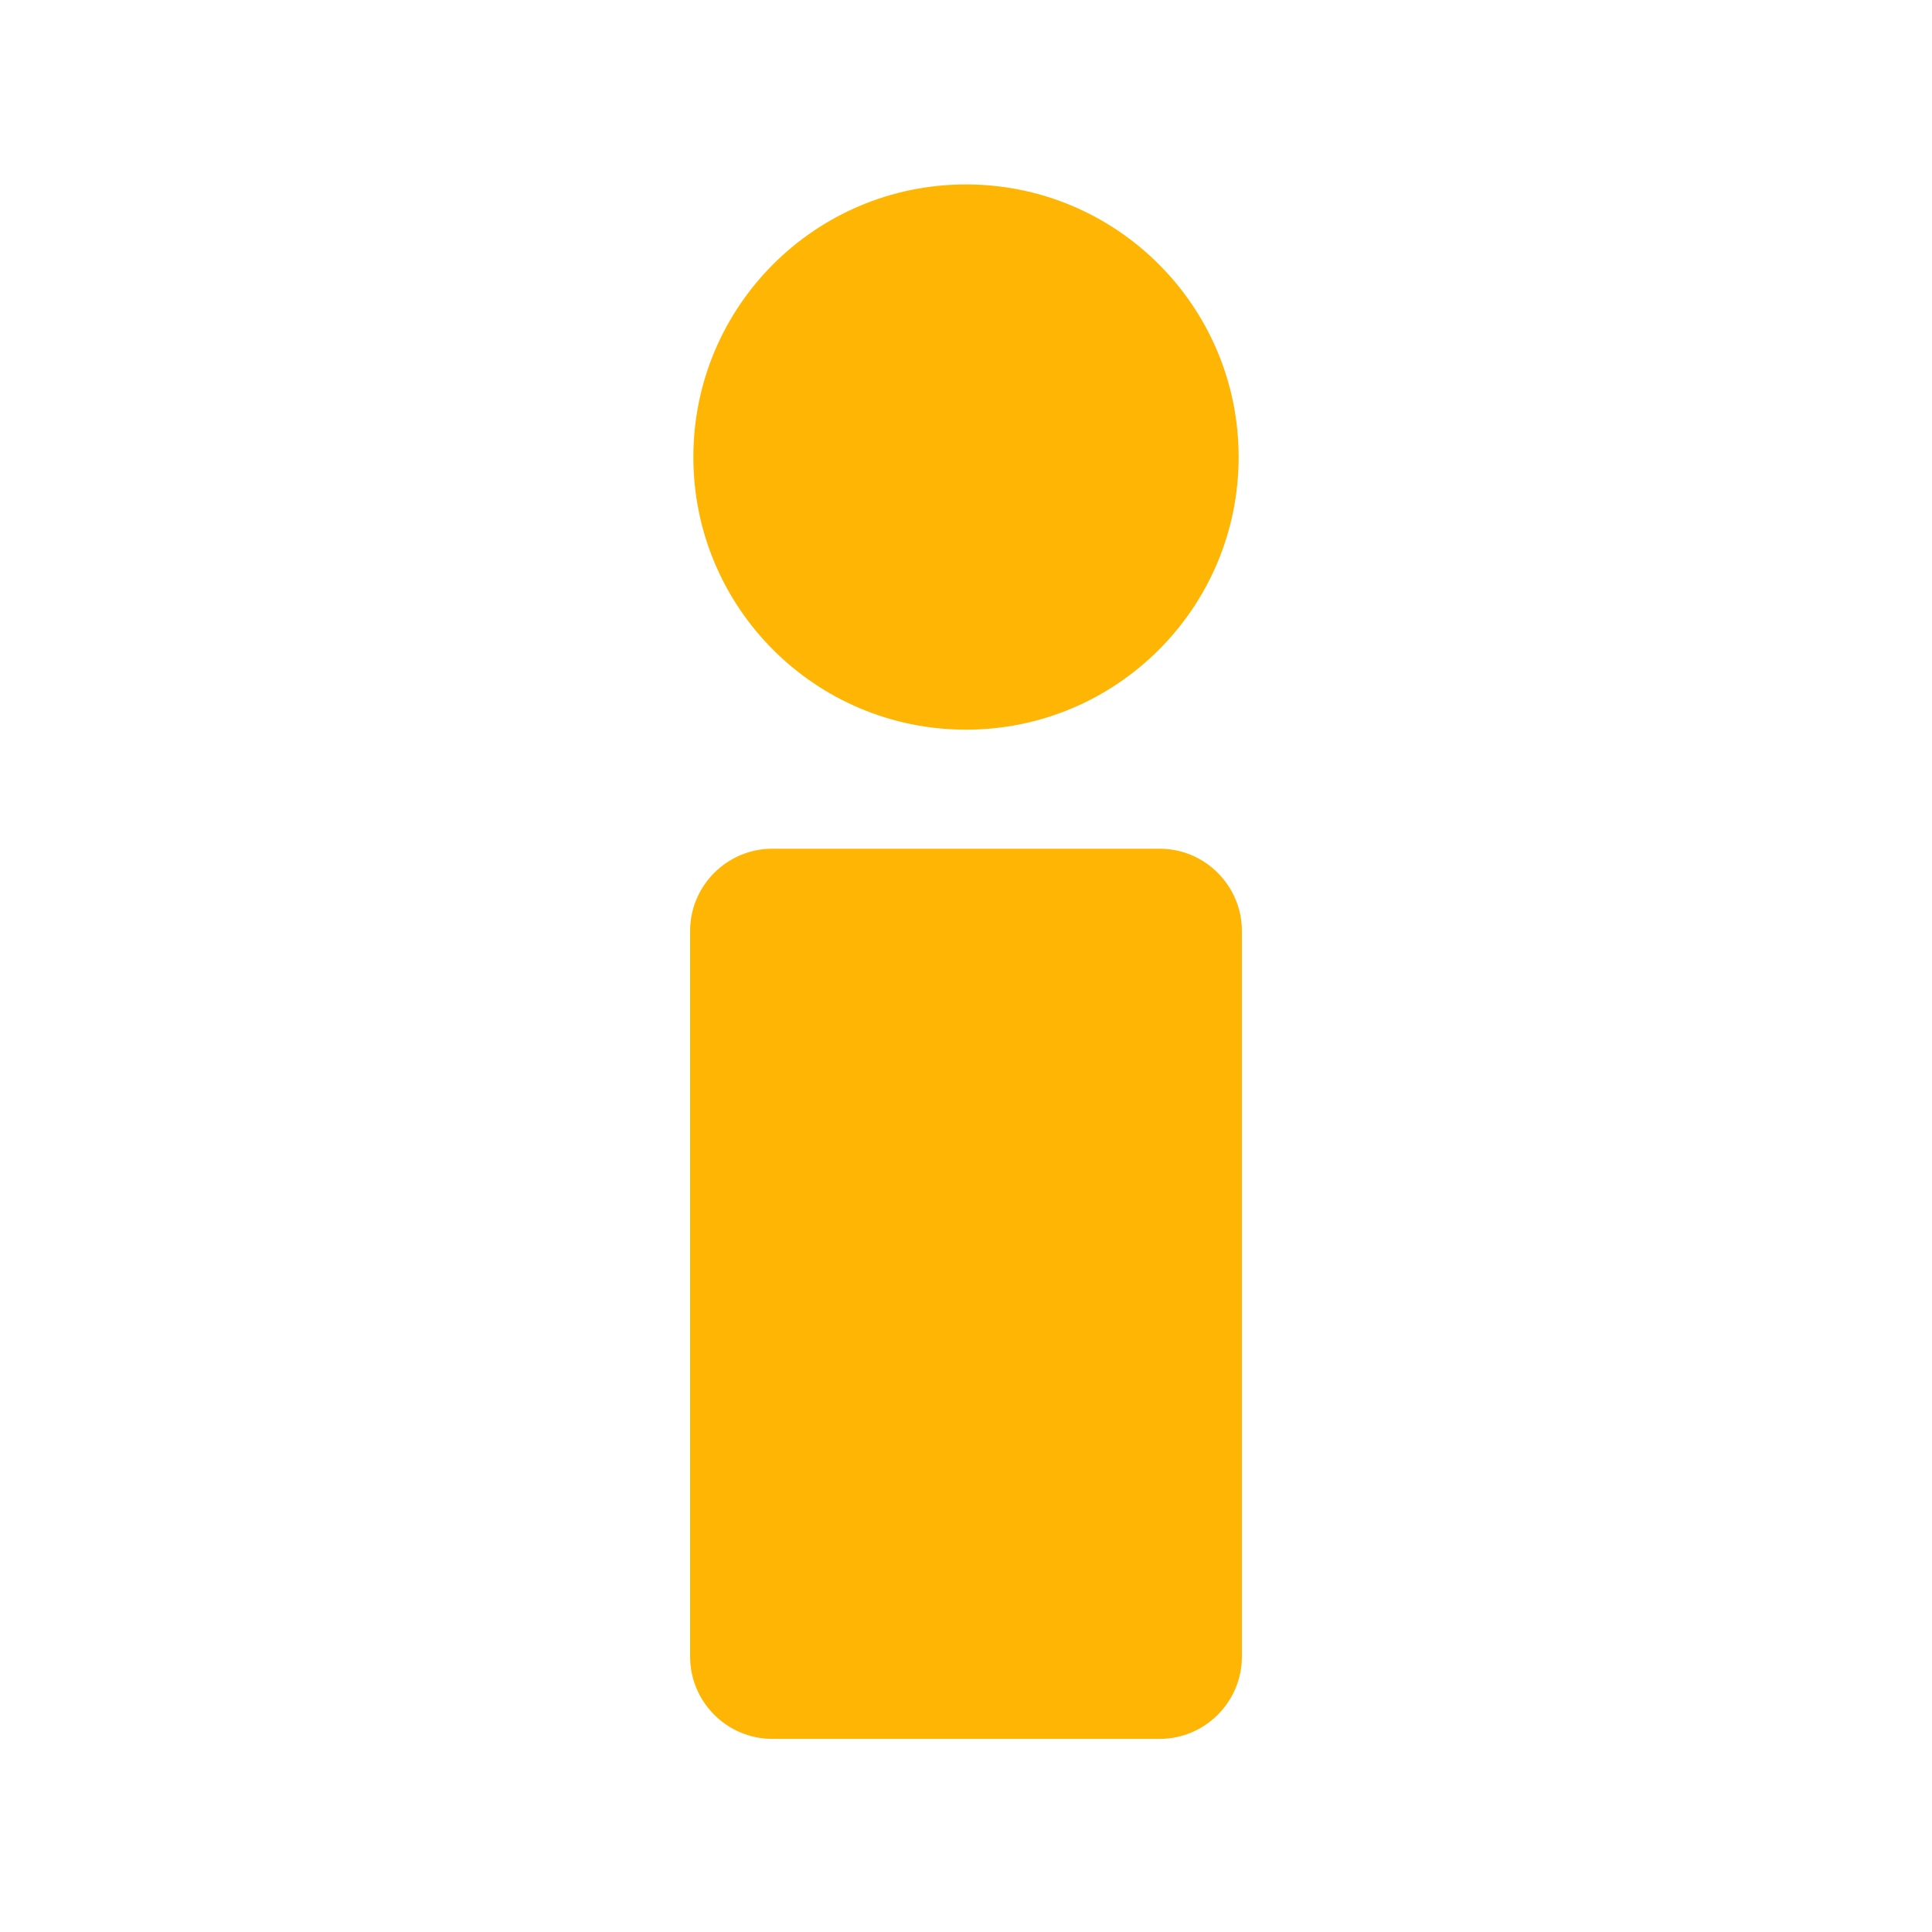
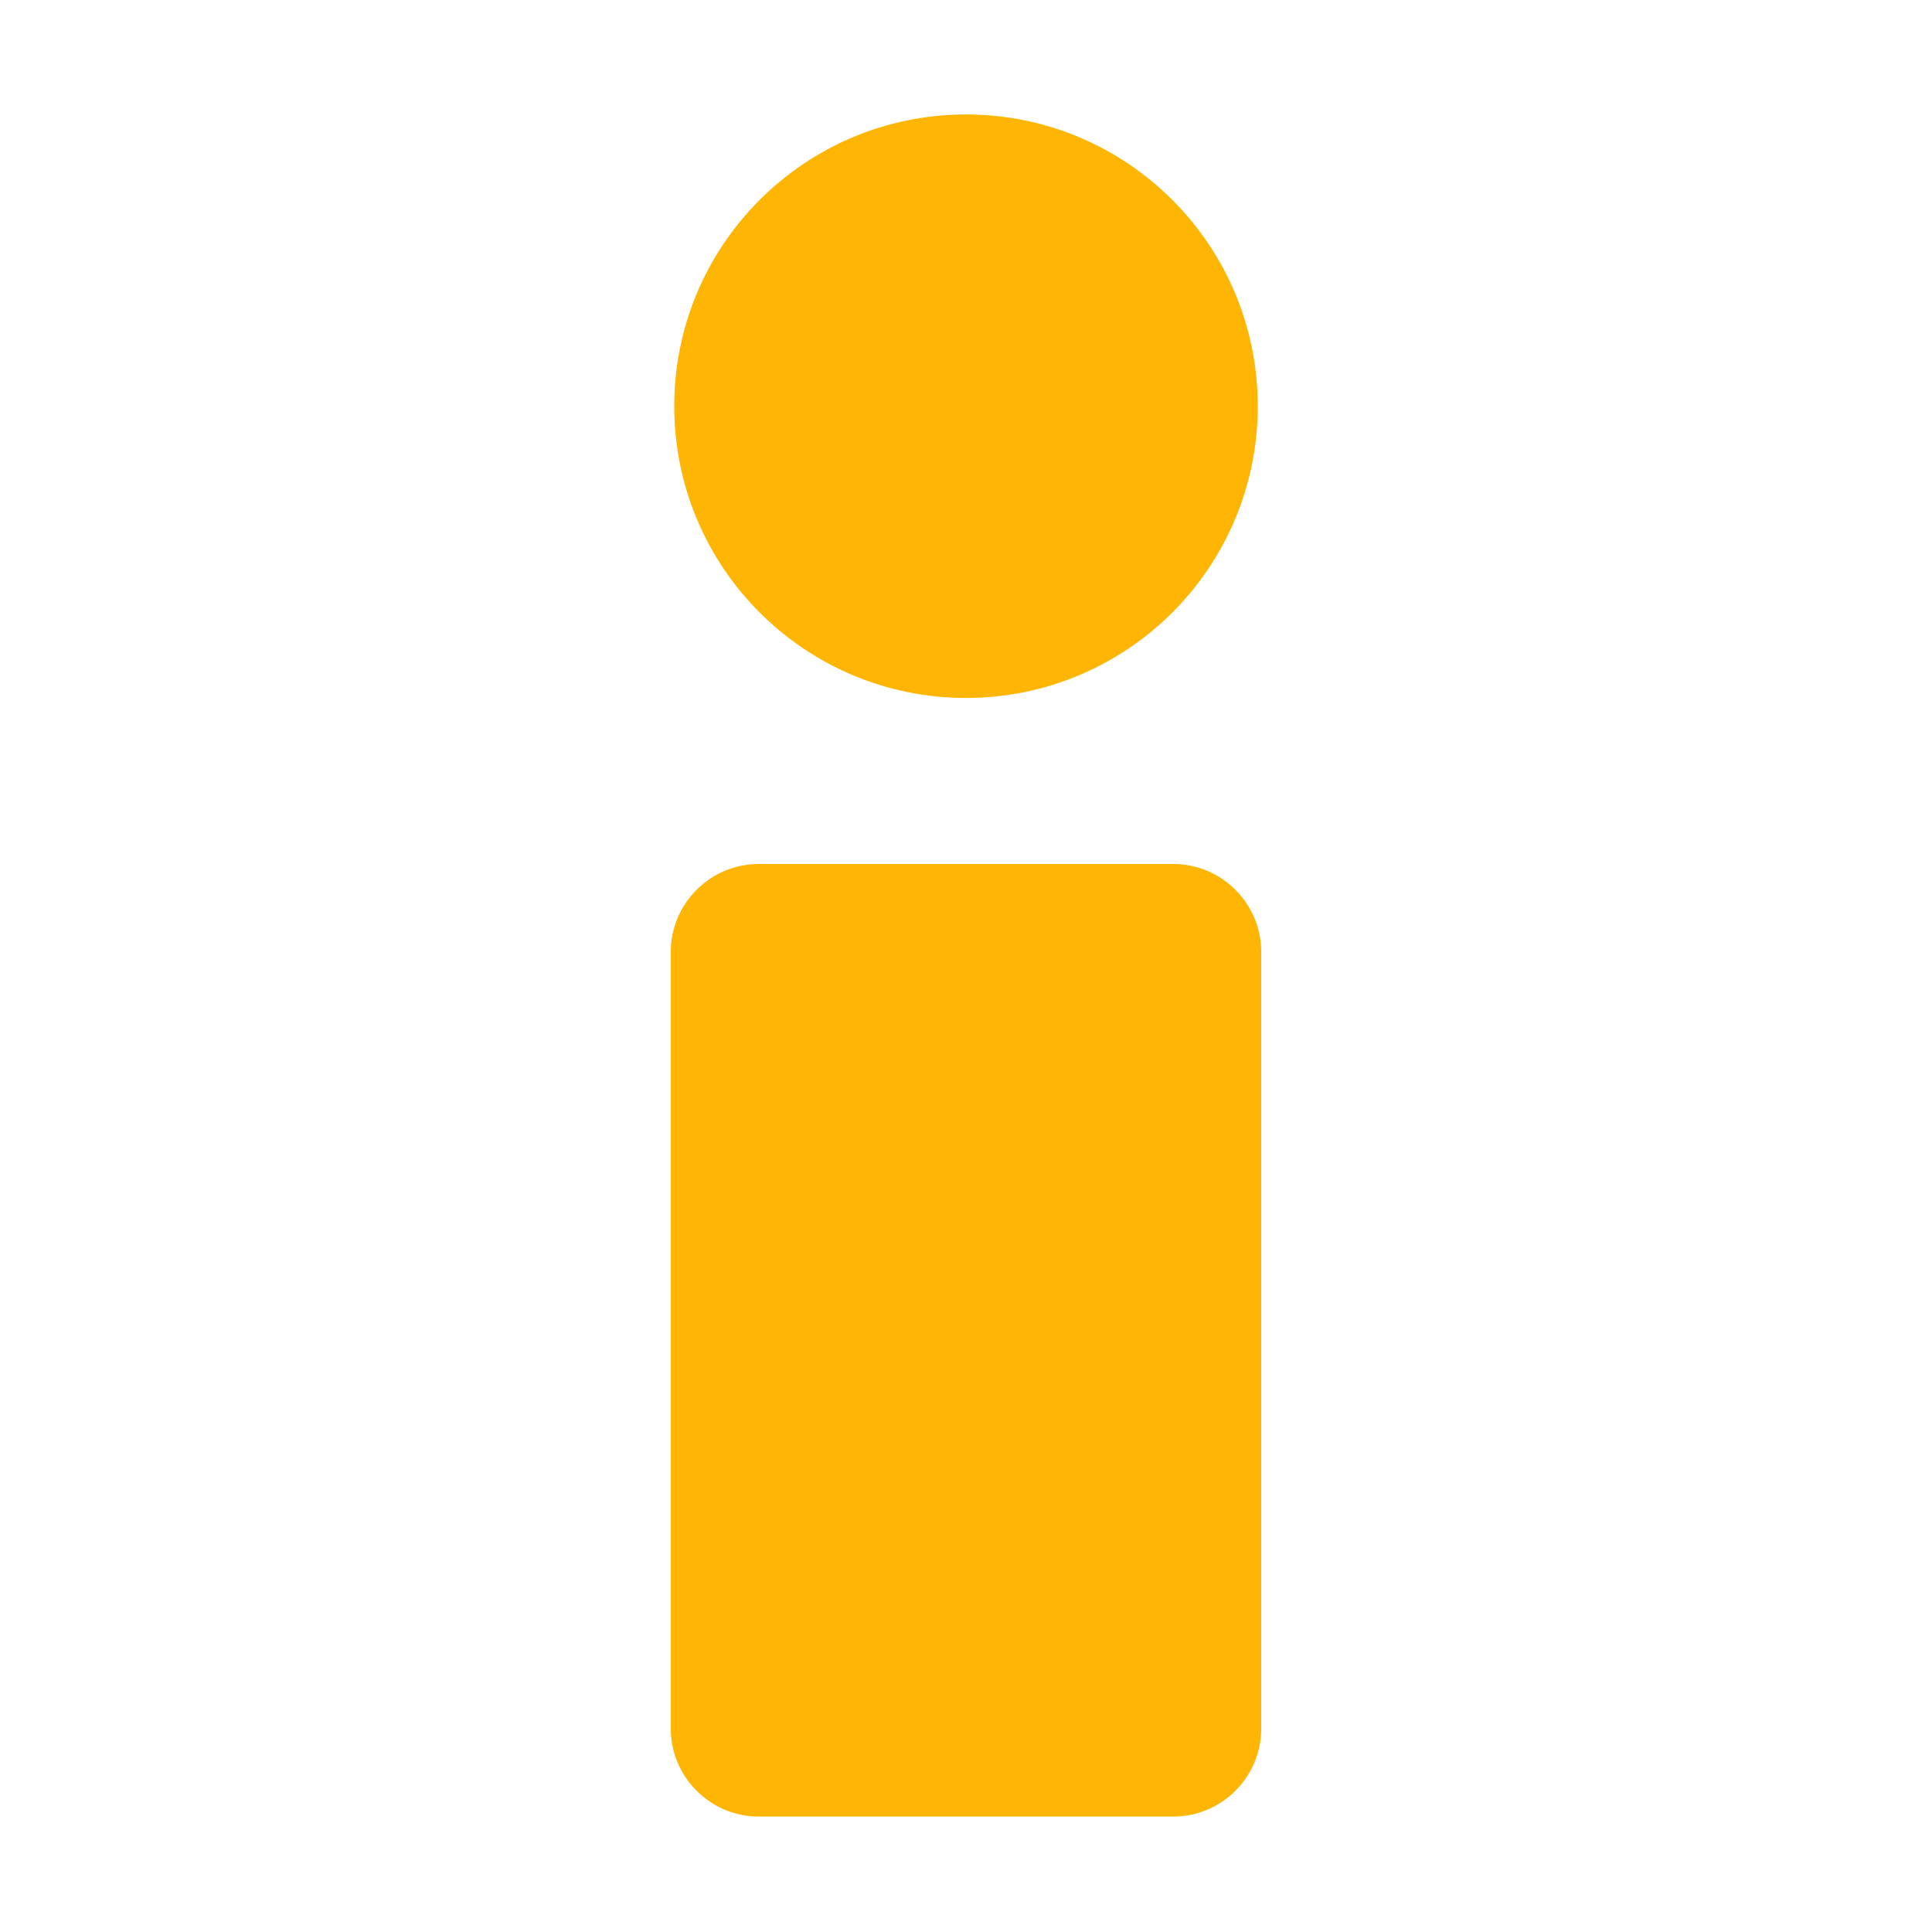
<svg xmlns="http://www.w3.org/2000/svg" version="1.1" id="Layer_1" x="0px" y="0px" width="500px" height="500px" viewBox="0 0 500 500" enable-background="new 0 0 500 500" xml:space="preserve">
-   <path fill="#FFB504" d="M320.56,118.28c0,38.99-31.58,70.56-70.56,70.56s-70.56-31.57-70.56-70.56c0-38.98,31.58-70.55,70.56-70.55  S320.56,79.3,320.56,118.28z" />
-   <path fill="#FFB504" d="M321.4,240.91v187.86c0,11.68-9.56,21.25-21.25,21.25h-100.3c-11.69,0-21.25-9.57-21.25-21.25V240.91  c0-11.69,9.56-21.26,21.25-21.26h100.3C311.84,219.65,321.4,229.22,321.4,240.91z" />
+   <path fill="#FFB504" d="M325.507,105.123c0,41.724-33.794,75.507-75.507,75.507s-75.507-33.783-75.507-75.507  c0-41.713,33.794-75.497,75.507-75.497S325.507,63.41,325.507,105.123z" />
+   <path fill="#FFB504" d="M326.406,246.352v201.032c0,12.499-10.23,22.74-22.74,22.74H196.334c-12.51,0-22.74-10.241-22.74-22.74  V246.352c0-12.51,10.23-22.751,22.74-22.751h107.332C316.176,223.601,326.406,233.842,326.406,246.352z" />
</svg>
